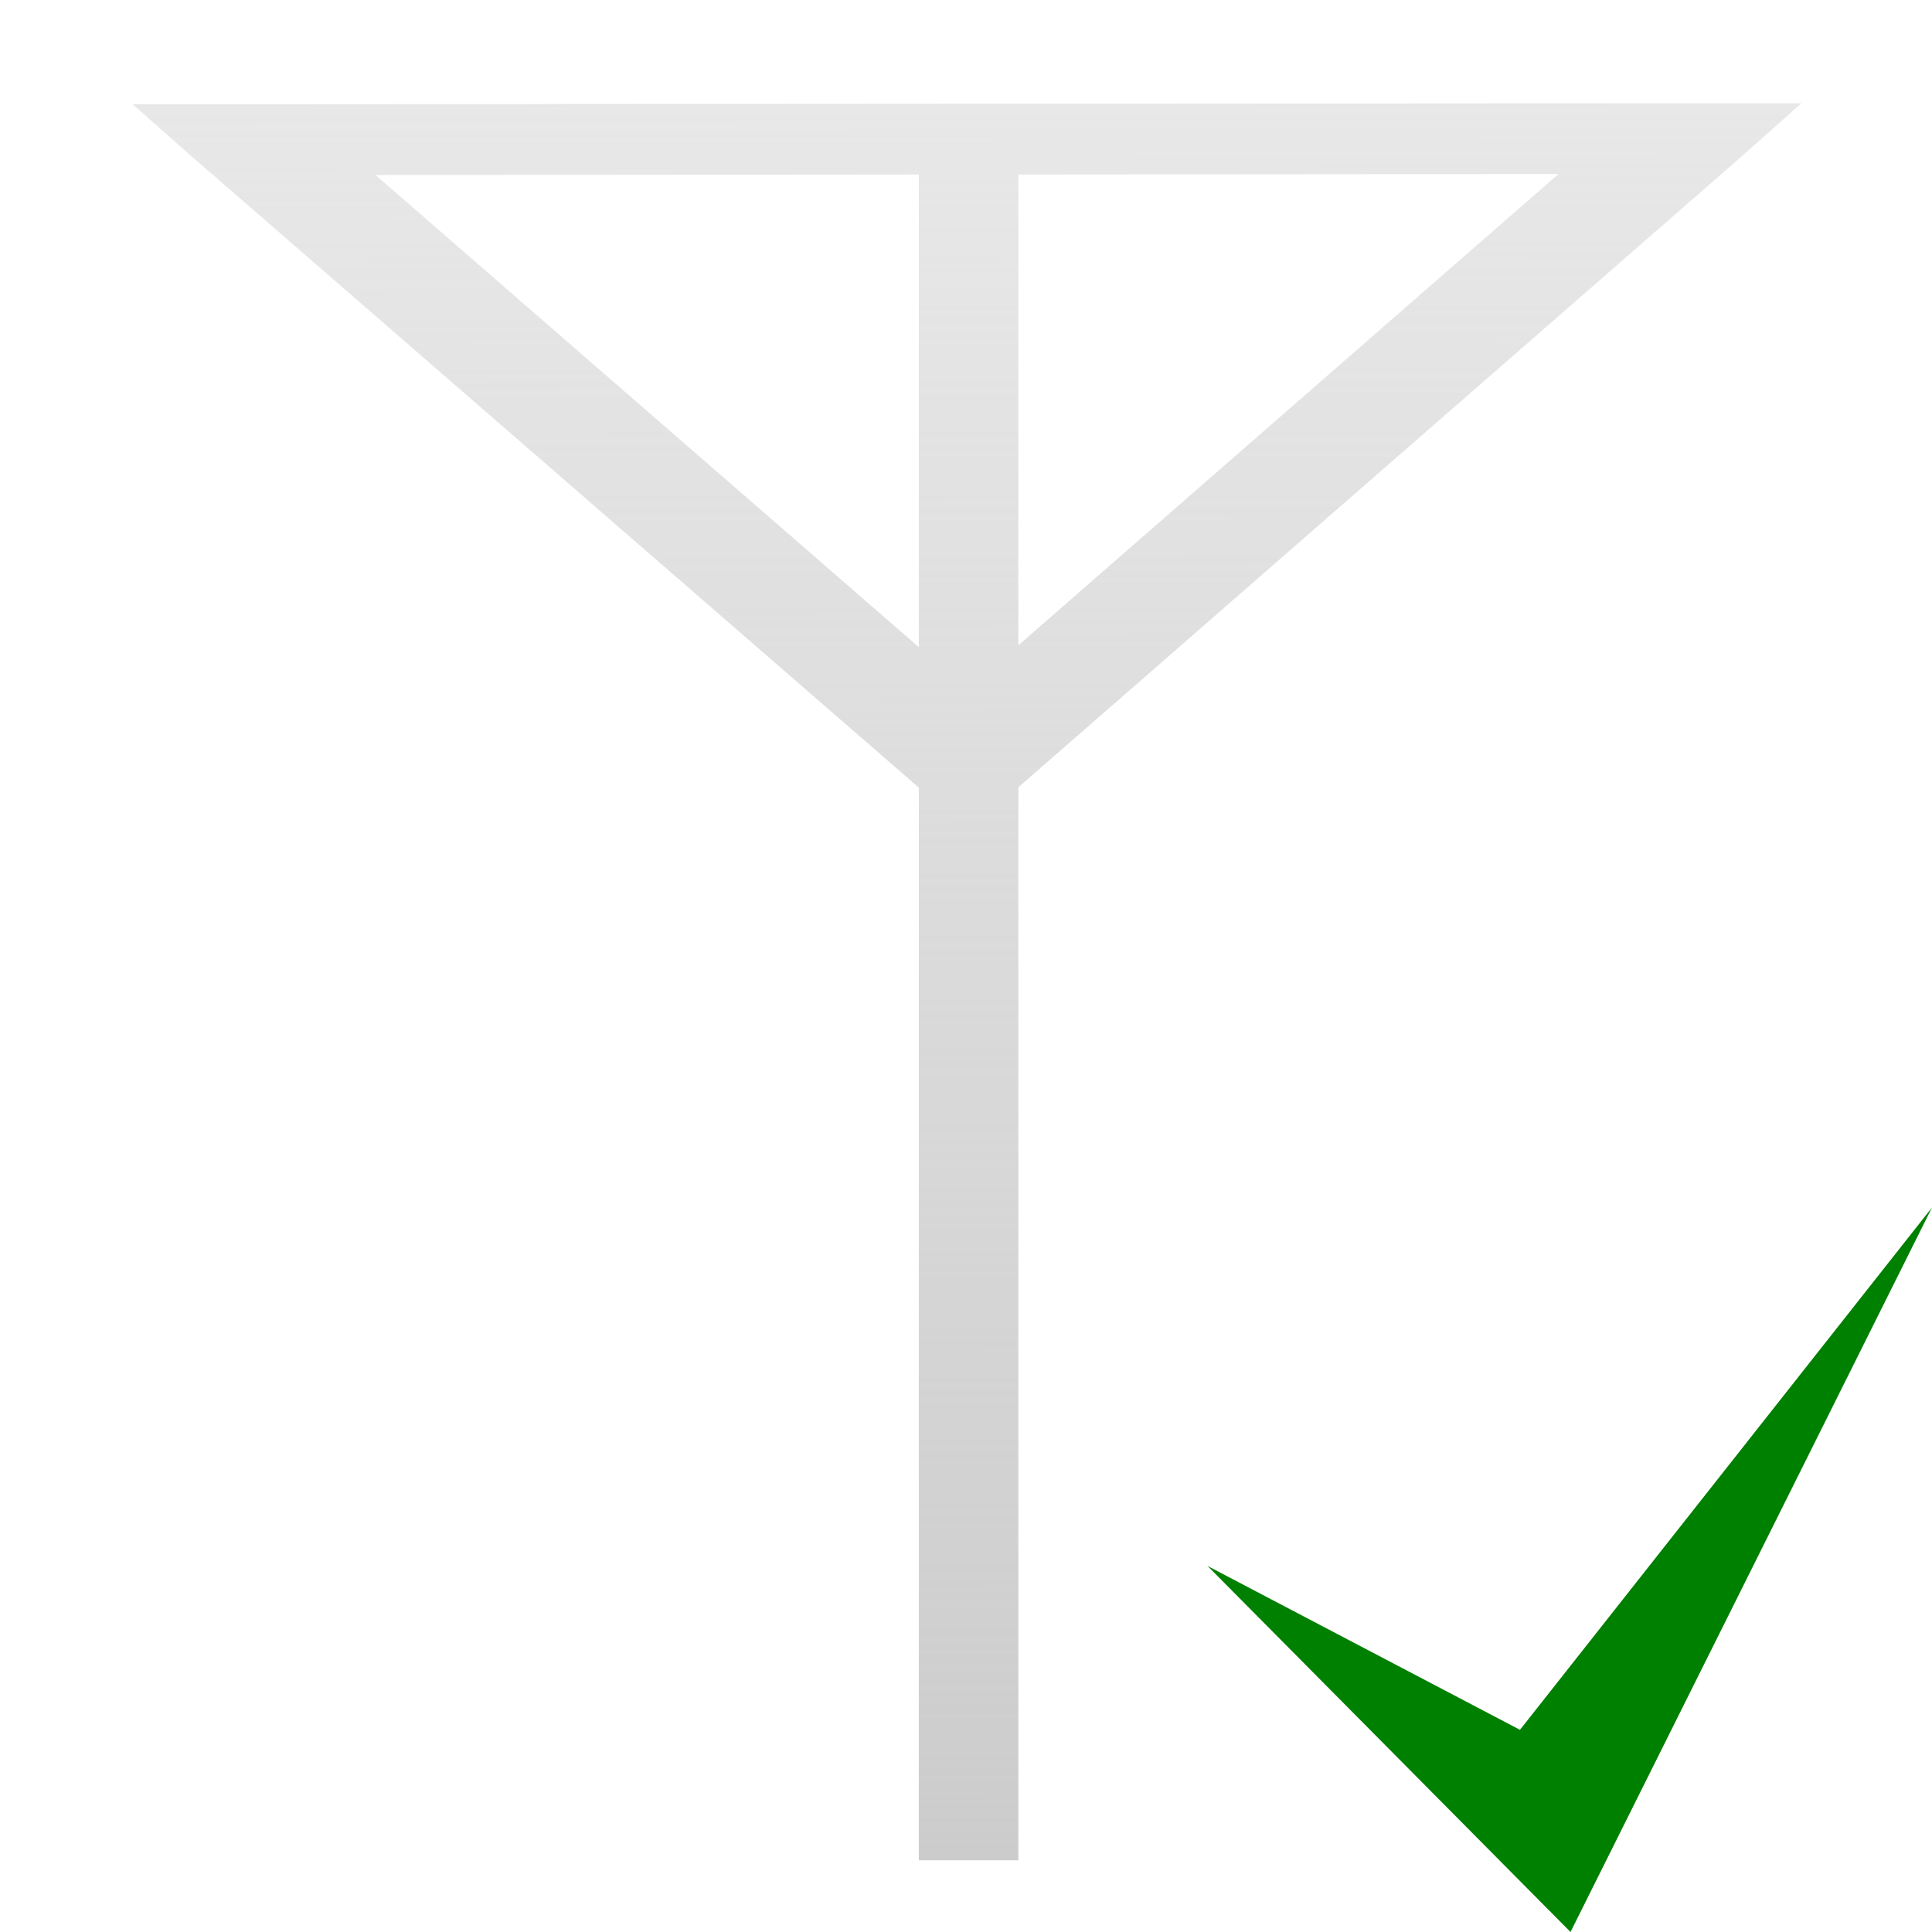
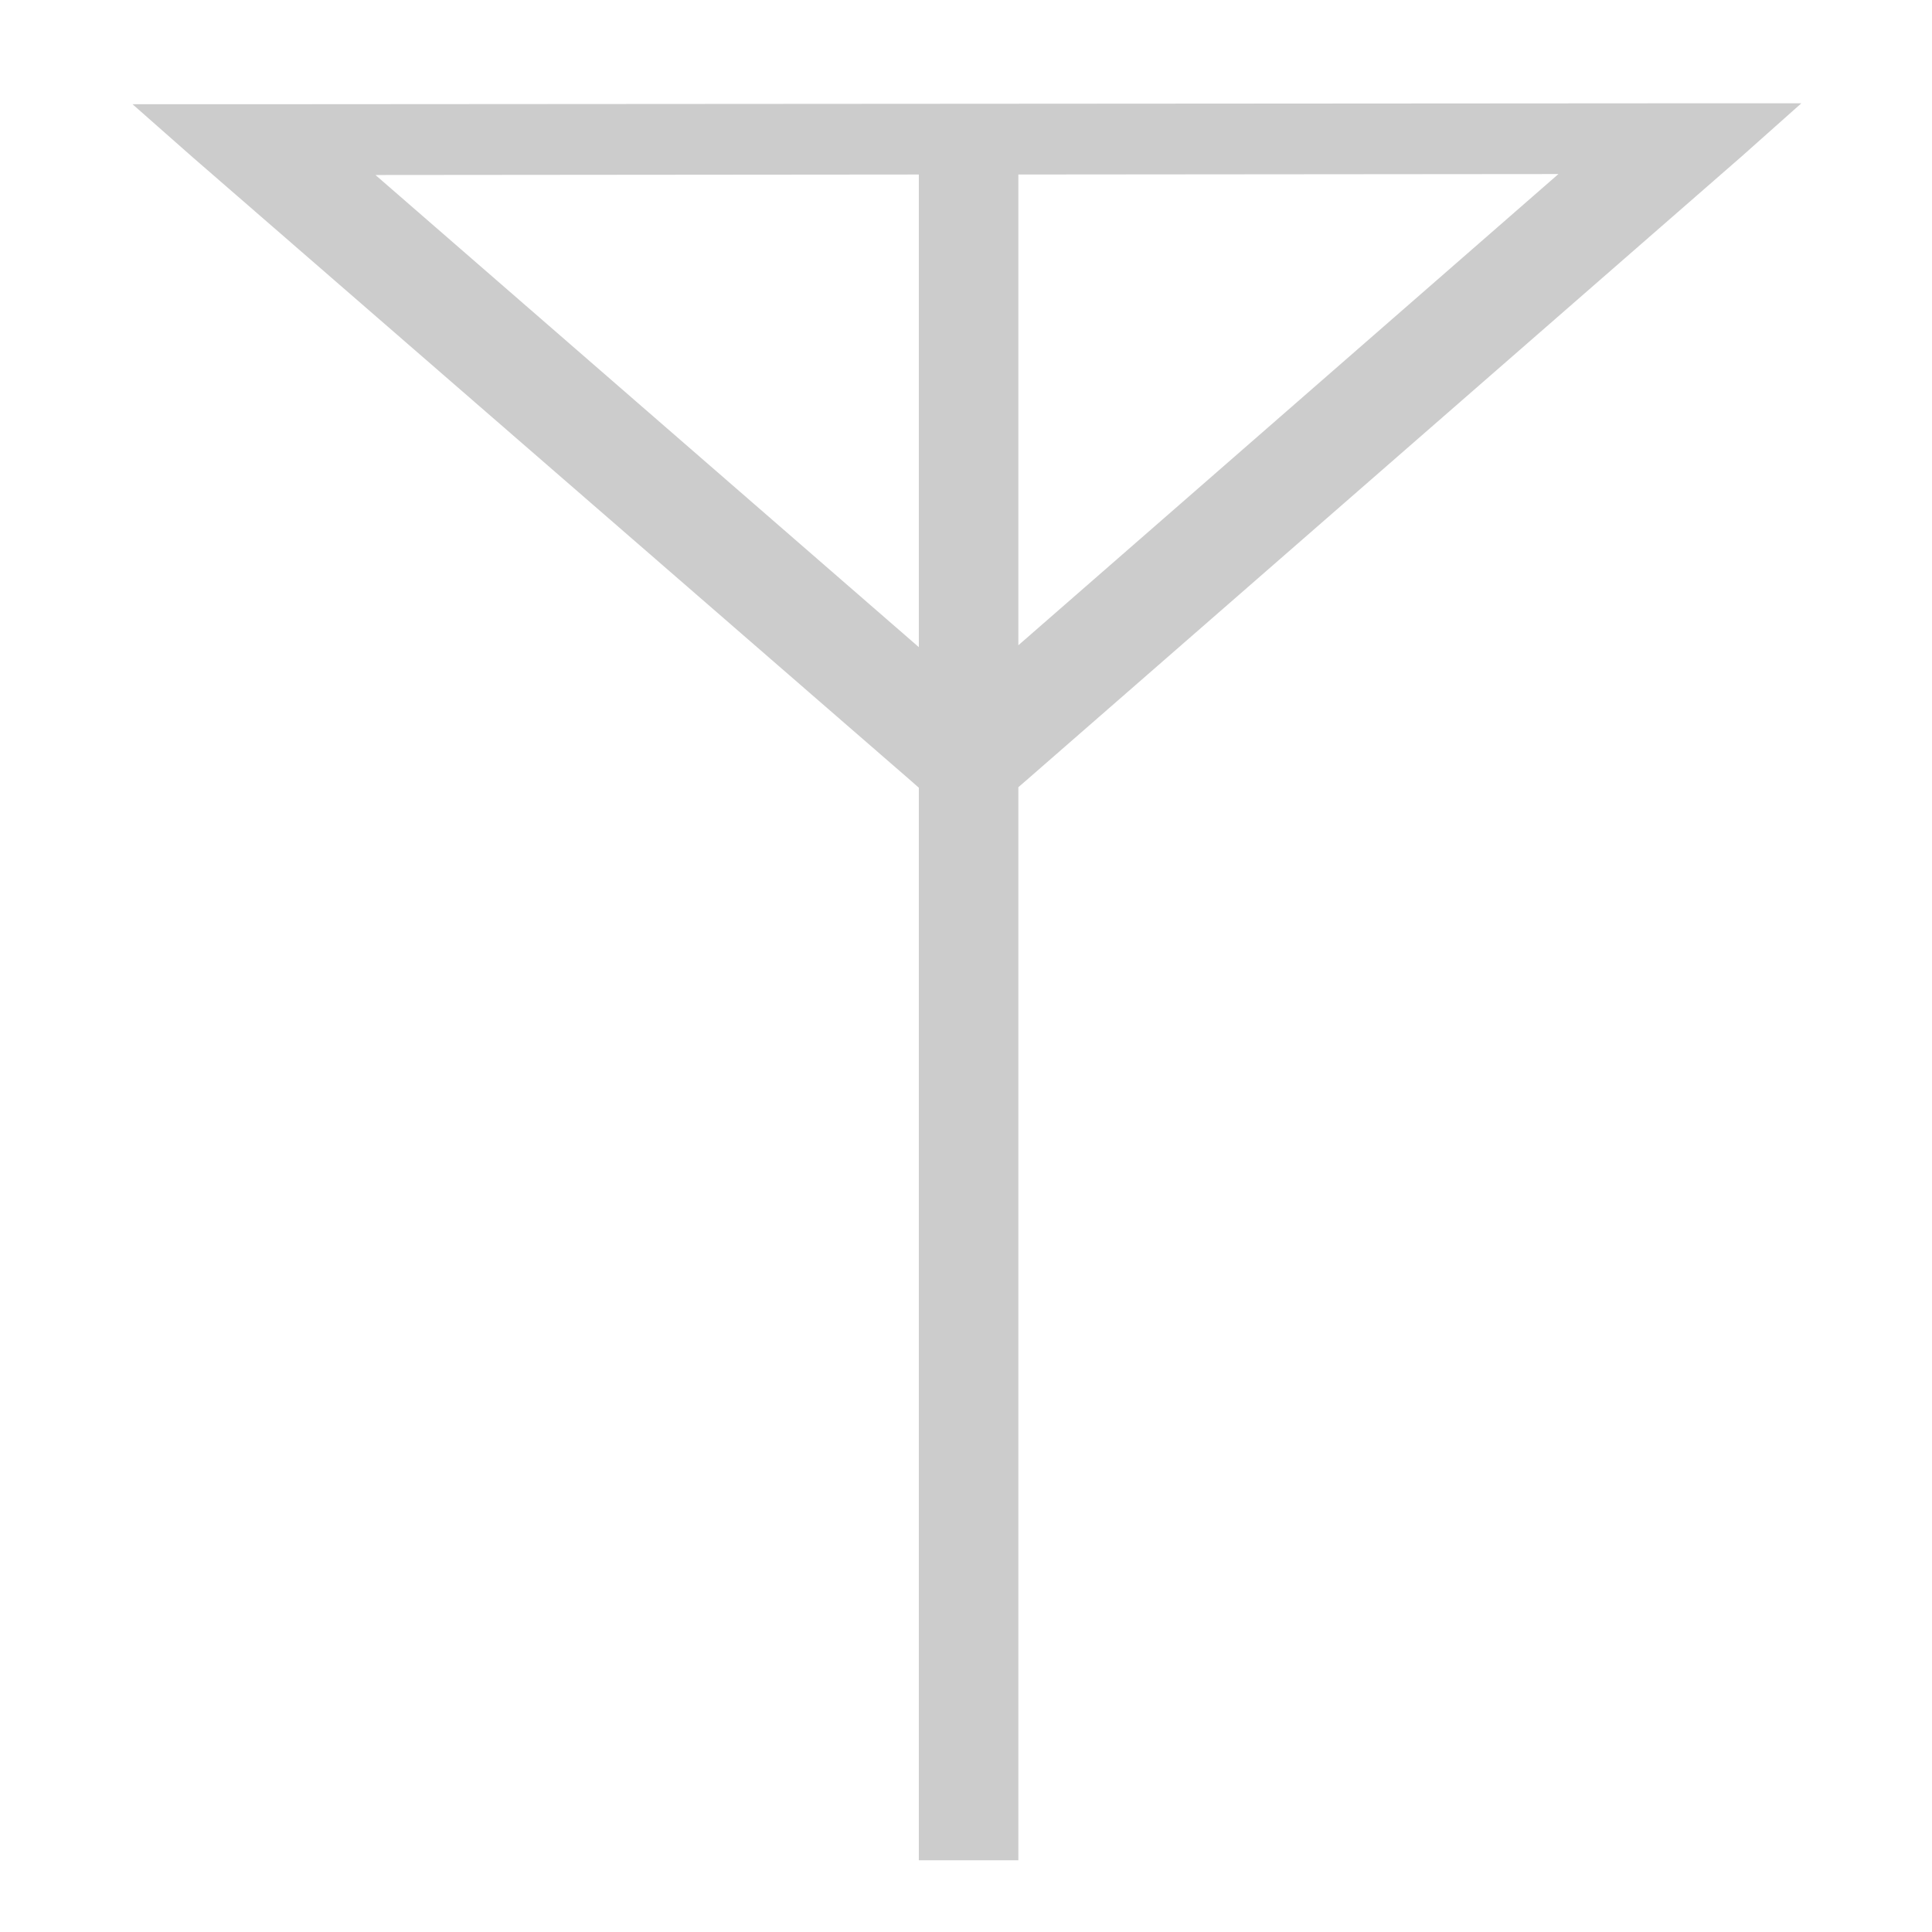
- <svg xmlns="http://www.w3.org/2000/svg" xmlns:xlink="http://www.w3.org/1999/xlink" width="128" height="128" id="svg2" version="1.1">
-   <defs id="defs4">
-     <linearGradient id="linearGradient3752">
-       <stop style="stop-color:#cccccc;stop-opacity:1;" offset="0" id="stop3754" />
-       <stop style="stop-color:#cccccc;stop-opacity:0;" offset="1" id="stop3756" />
-     </linearGradient>
-     <linearGradient xlink:href="#linearGradient3752" id="linearGradient3758" x1="64.128" y1="123.396" x2="63.809" y2="-89.55" gradientUnits="userSpaceOnUse" />
-   </defs>
+ <svg xmlns="http://www.w3.org/2000/svg" width="128" height="128" id="svg2" version="1.1">
+   <defs id="defs4" />
  <g id="layer1" transform="translate(0,-924.3622)" style="display:inline">
    <g id="g3788" style="stroke:#cccccc;stroke-opacity:1">
-       <path style="font-size:medium;font-style:normal;font-variant:normal;font-weight:normal;font-stretch:normal;text-indent:0;text-align:start;text-decoration:none;line-height:normal;letter-spacing:normal;word-spacing:normal;text-transform:none;direction:ltr;block-progression:tb;writing-mode:lr-tb;text-anchor:start;baseline-shift:baseline;color:#000000;fill:url(#linearGradient3758);fill-opacity:1;stroke:none;stroke-width:3;marker:none;visibility:visible;display:inline;overflow:visible;enable-background:accumulate;font-family:Sans;-inkscape-font-specification:Sans" d="M 111.312 6.844 L 16.812 6.906 L 8.781 6.906 L 12.75 10.406 L 60.125 51.531 L 60.875 52.188 L 60.875 119.969 L 60.875 123.25 L 67.469 123.25 L 67.469 119.969 L 67.469 52.156 L 68.188 51.531 L 115.375 10.375 L 119.344 6.844 L 111.312 6.844 z M 103.25 11.531 L 67.469 42.75 L 67.469 12.031 L 67.469 11.562 L 103.25 11.531 z M 60.875 11.562 L 60.875 12.031 L 60.875 42.875 L 24.875 11.594 L 60.875 11.562 z " transform="translate(0,924.3622)" id="path3003" />
-       <path style="fill:#008000;fill-opacity:1;stroke:none" d="m 80,1028.109 20.702,10.858 27.298,-34.605 -23.949,48 z" id="path2993" />
+       <path style="font-size:medium;font-style:normal;font-variant:normal;font-weight:normal;font-stretch:normal;text-indent:0;text-align:start;text-decoration:none;line-height:normal;letter-spacing:normal;word-spacing:normal;text-transform:none;direction:ltr;block-progression:tb;writing-mode:lr-tb;text-anchor:start;baseline-shift:baseline;color:#000000;fill:#cccccc;fill-opacity:1;stroke:none;stroke-width:3;marker:none;visibility:visible;display:inline;overflow:visible;enable-background:accumulate;font-family:Sans;-inkscape-font-specification:Sans" d="M 111.312 6.844 L 16.812 6.906 L 8.781 6.906 L 12.75 10.406 L 60.125 51.531 L 60.875 52.188 L 60.875 119.969 L 60.875 123.25 L 67.469 123.25 L 67.469 119.969 L 67.469 52.156 L 68.188 51.531 L 115.375 10.375 L 119.344 6.844 L 111.312 6.844 z M 103.25 11.531 L 67.469 42.75 L 67.469 12.031 L 67.469 11.562 L 103.25 11.531 z M 60.875 11.562 L 60.875 12.031 L 60.875 42.875 L 24.875 11.594 L 60.875 11.562 z " transform="translate(0,924.3622)" id="path3003" />
    </g>
  </g>
</svg>
